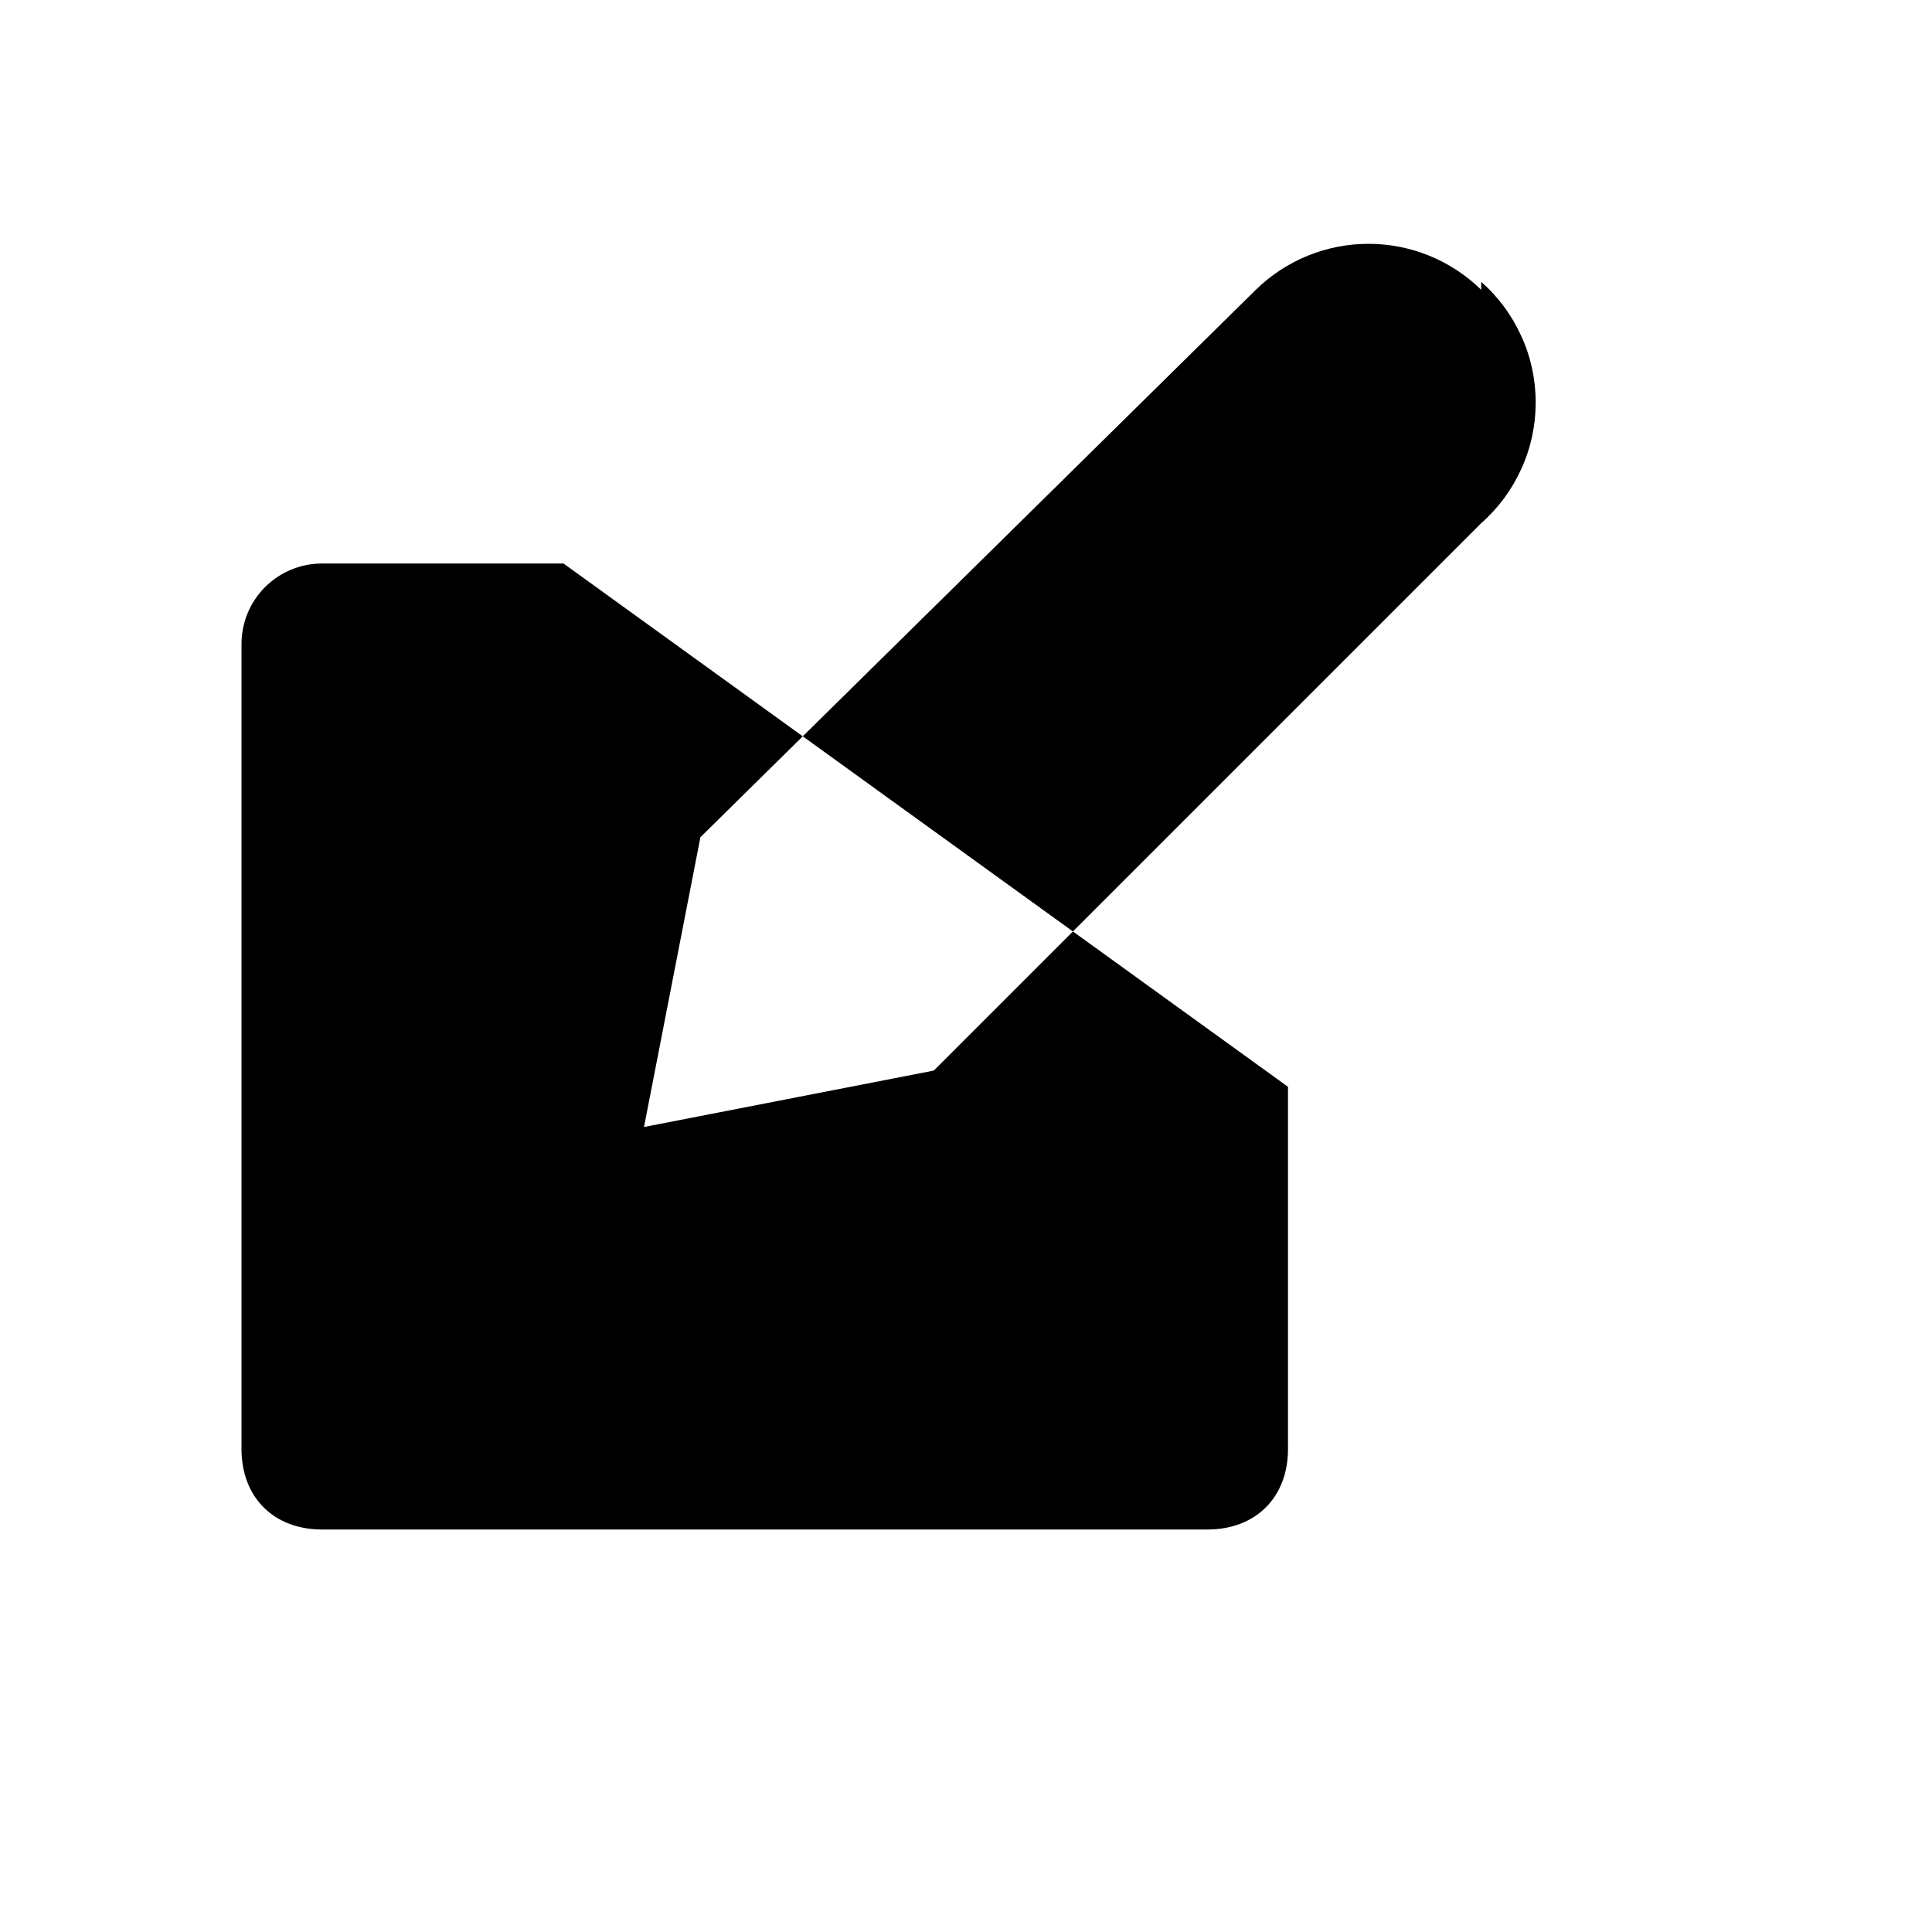
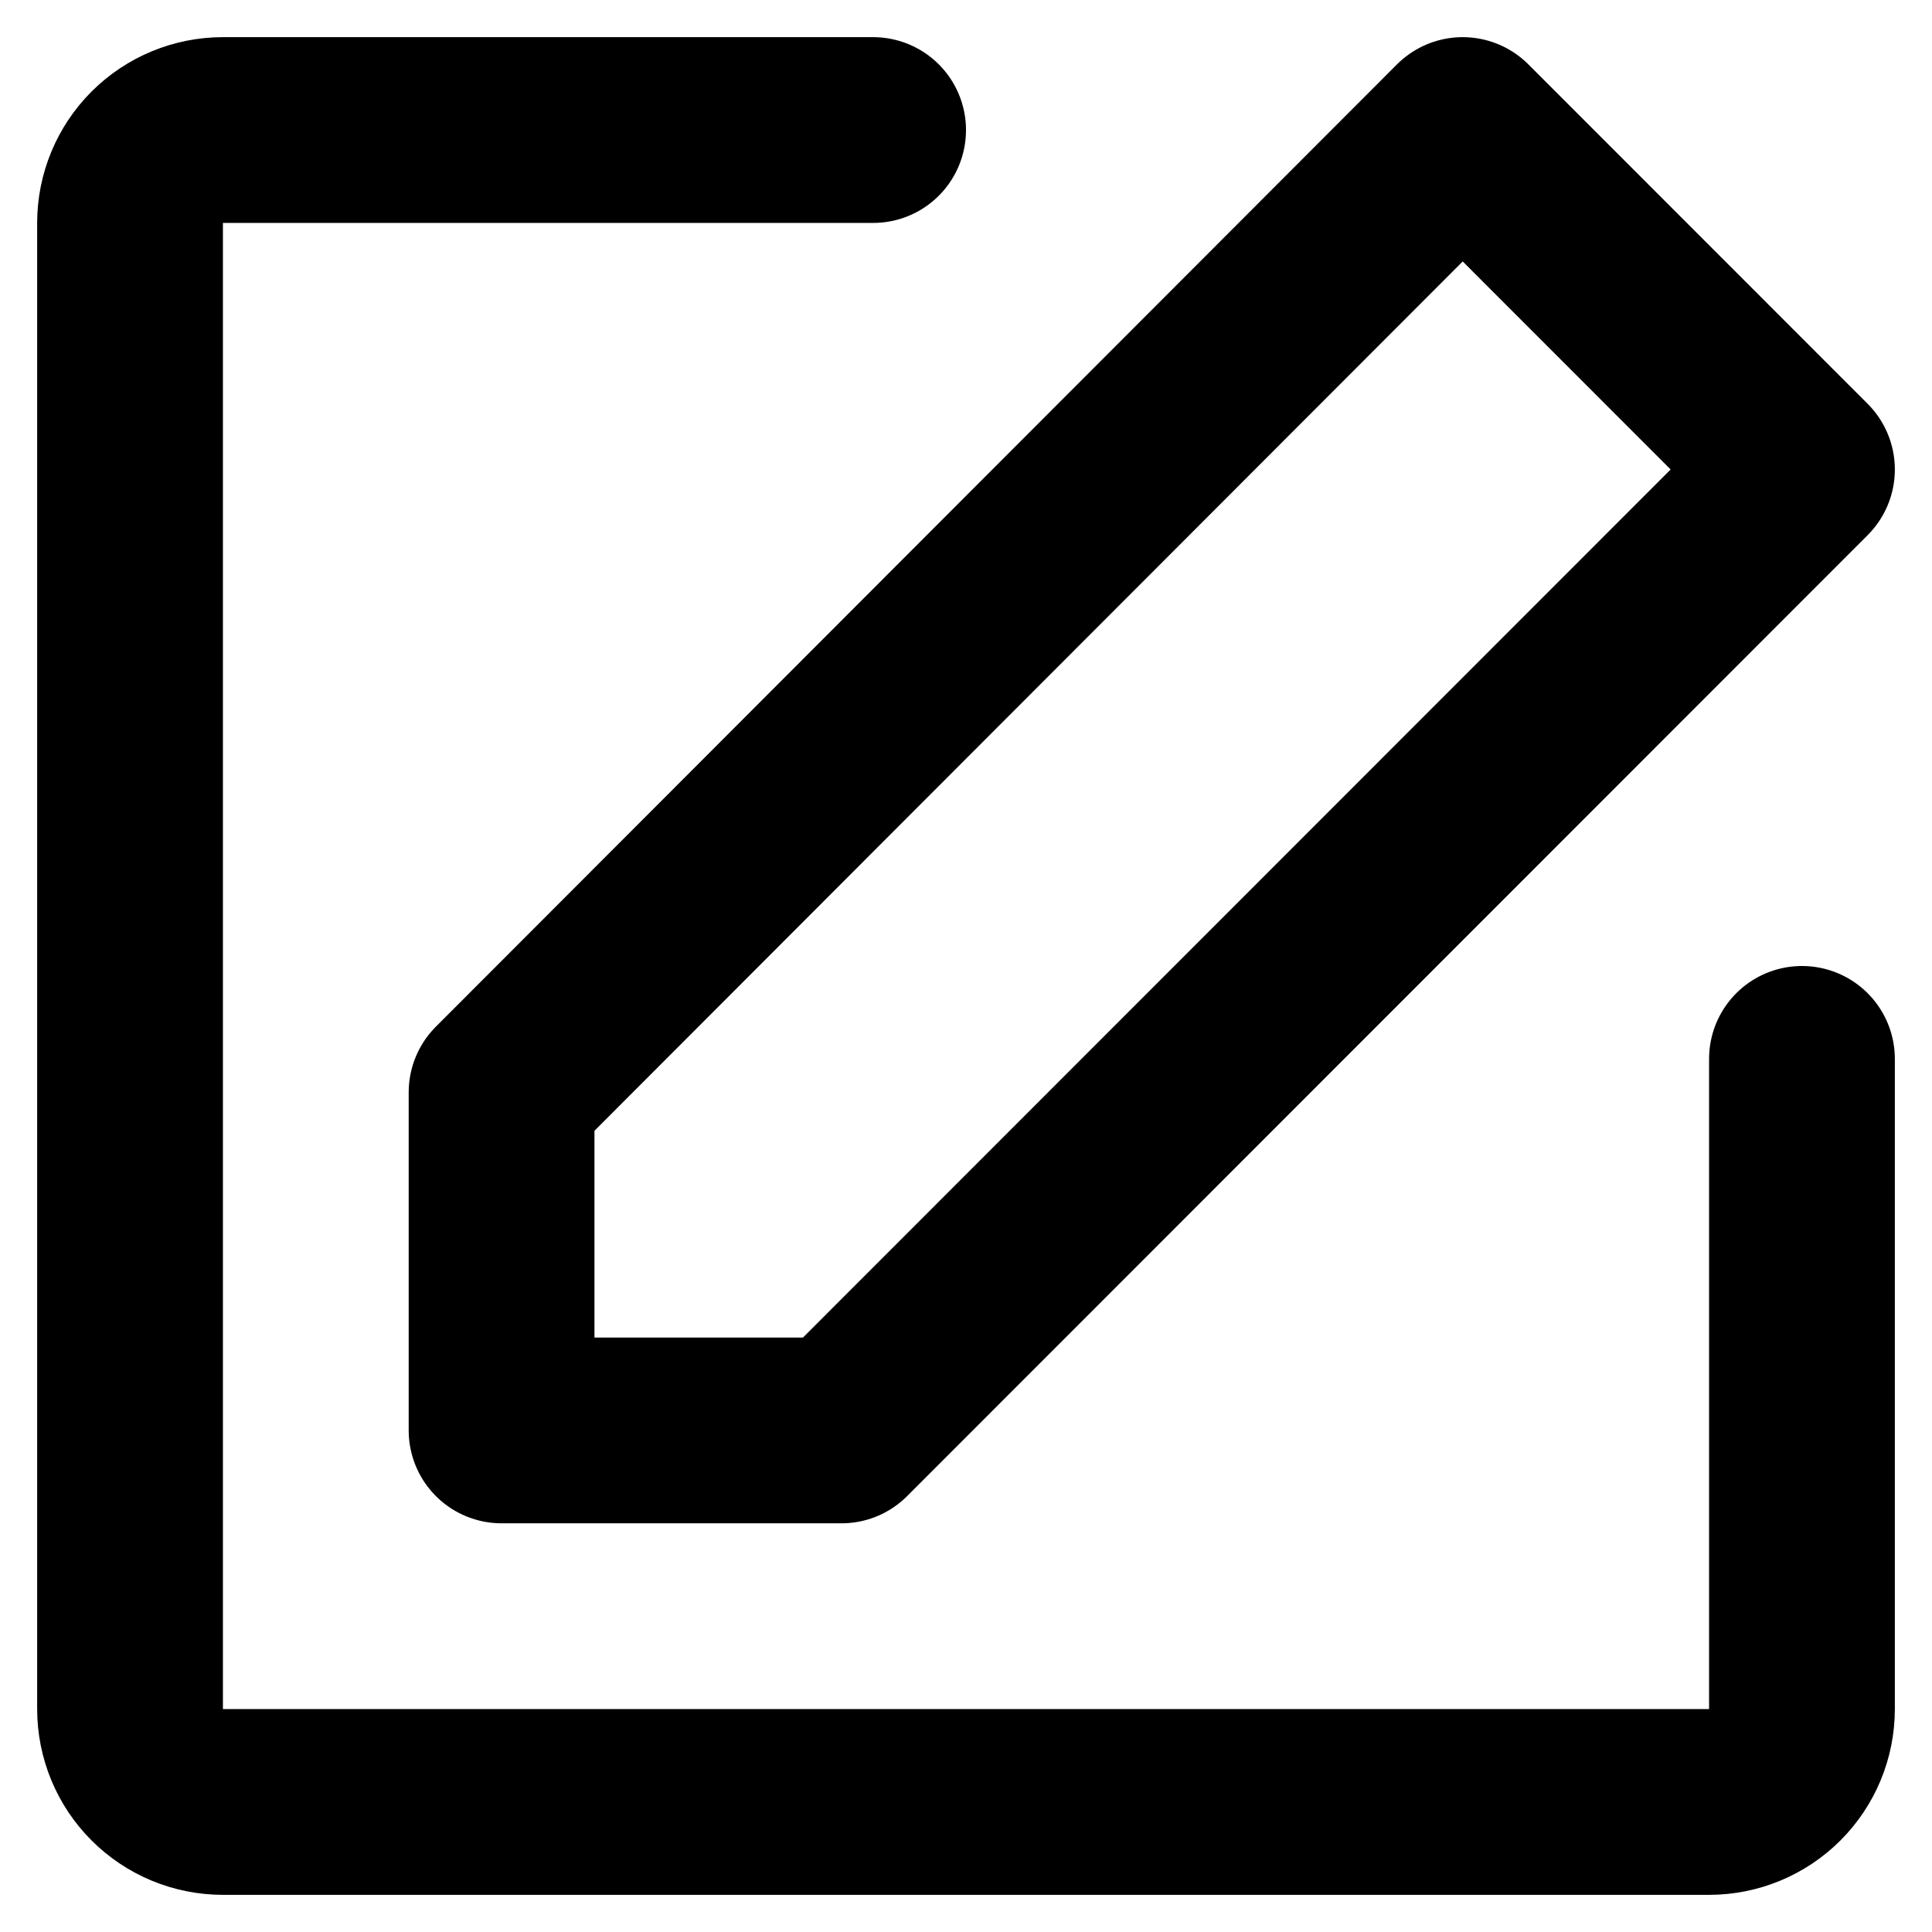
- <svg xmlns="http://www.w3.org/2000/svg" width="15" height="15" viewBox="0 0 15 15">
-   <path d="M8.938 3L10.75 4.812M4.375 4.375H2.5C2.334 4.375 2.175 4.441 2.058 4.558C1.941 4.675 1.875 4.834 1.875 5V11.25C1.875 11.625 2.125 11.875 2.5 11.875H9.375C9.75 11.875 10 11.625 10 11.25V8.438M11.5 2.188C11.633 2.305 11.739 2.449 11.812 2.611C11.886 2.772 11.923 2.948 11.923 3.125C11.923 3.302 11.886 3.478 11.812 3.639C11.739 3.801 11.633 3.945 11.5 4.062L7.25 8.312L5 8.75L5.438 6.5L9.75 2.25C9.984 2.021 10.298 1.893 10.625 1.893C10.952 1.893 11.266 2.021 11.5 2.25V2.188Z" stroke-width="1.25" stroke-linecap="round" stroke-linejoin="round" />
+ <svg xmlns="http://www.w3.org/2000/svg" width="13" height="13" viewBox="0 0 13 13" fill="none">
+   <path d="M12.125 7.125V11.5C12.125 11.666 12.059 11.825 11.942 11.942C11.825 12.059 11.666 12.125 11.5 12.125H1.5C1.334 12.125 1.175 12.059 1.058 11.942C0.941 11.825 0.875 11.666 0.875 11.5V1.5C0.875 1.334 0.941 1.175 1.058 1.058C1.175 0.941 1.334 0.875 1.5 0.875H5.875" stroke="black" stroke-width="1.25" stroke-linecap="round" stroke-linejoin="round" />
+   <path d="M3.375 7.35V9.625H5.662L12.125 3.159L9.842 0.875L3.375 7.35Z" stroke="black" stroke-width="1.25" stroke-linejoin="round" />
</svg>
